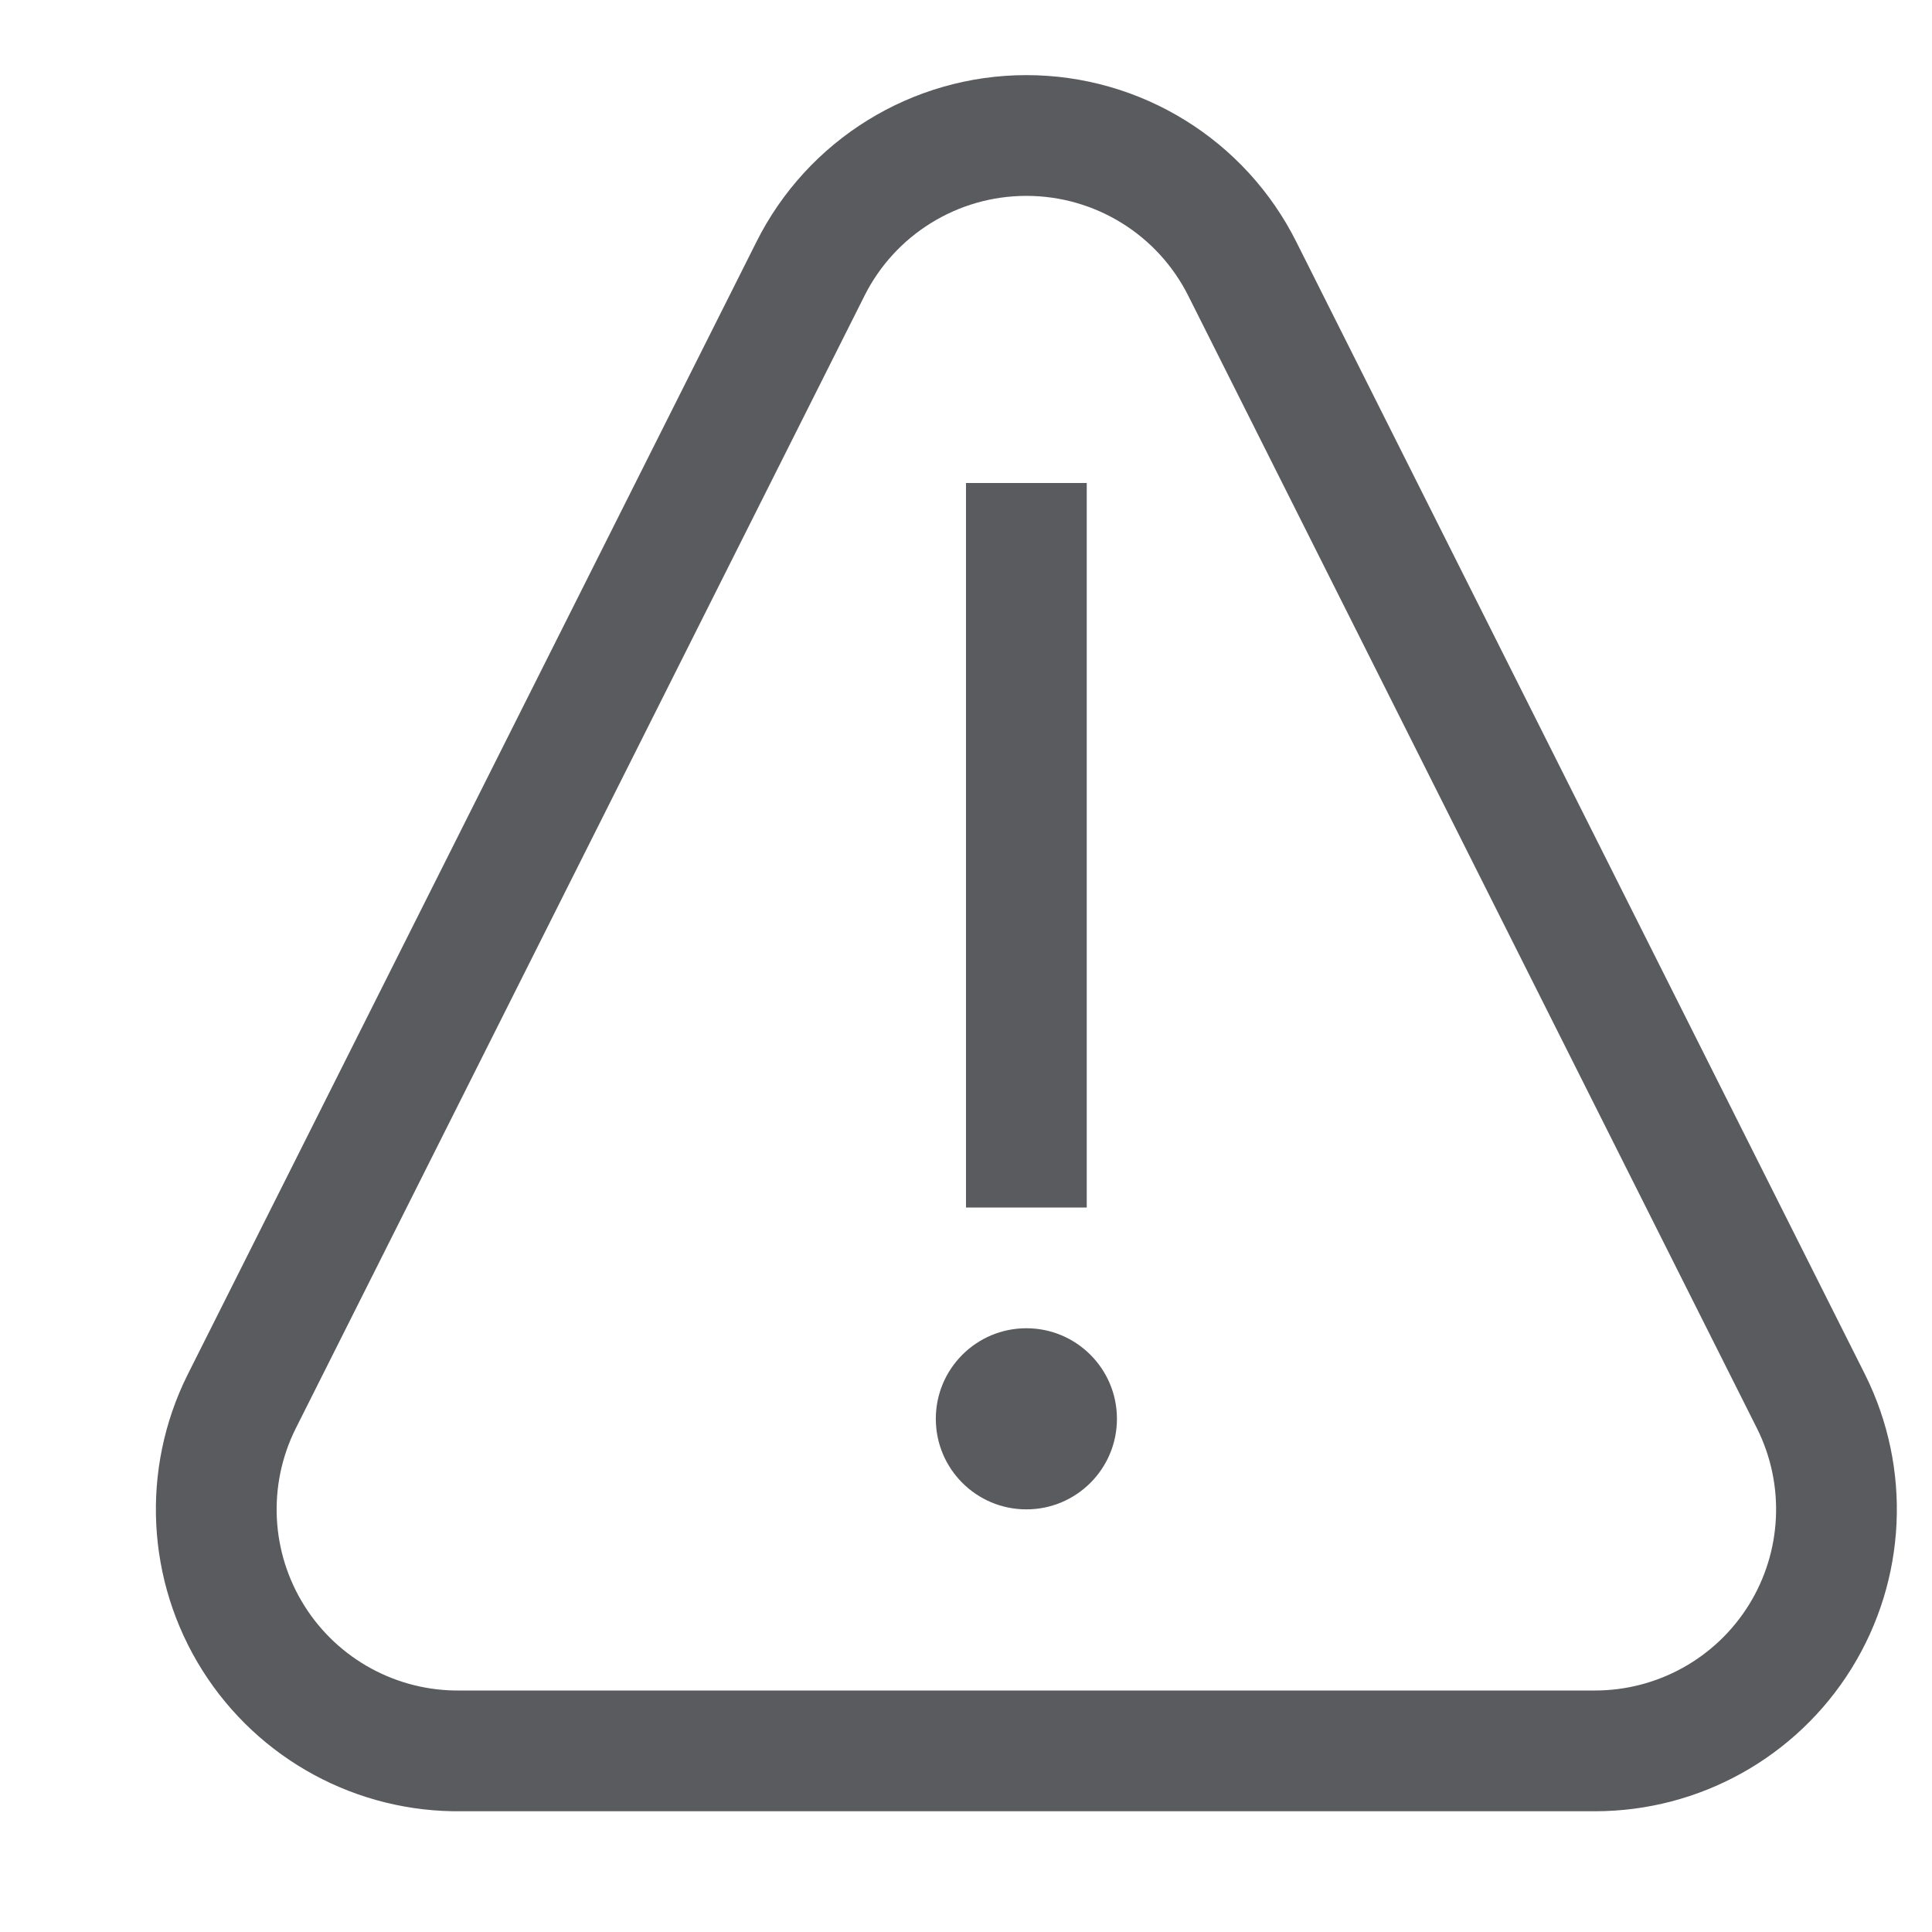
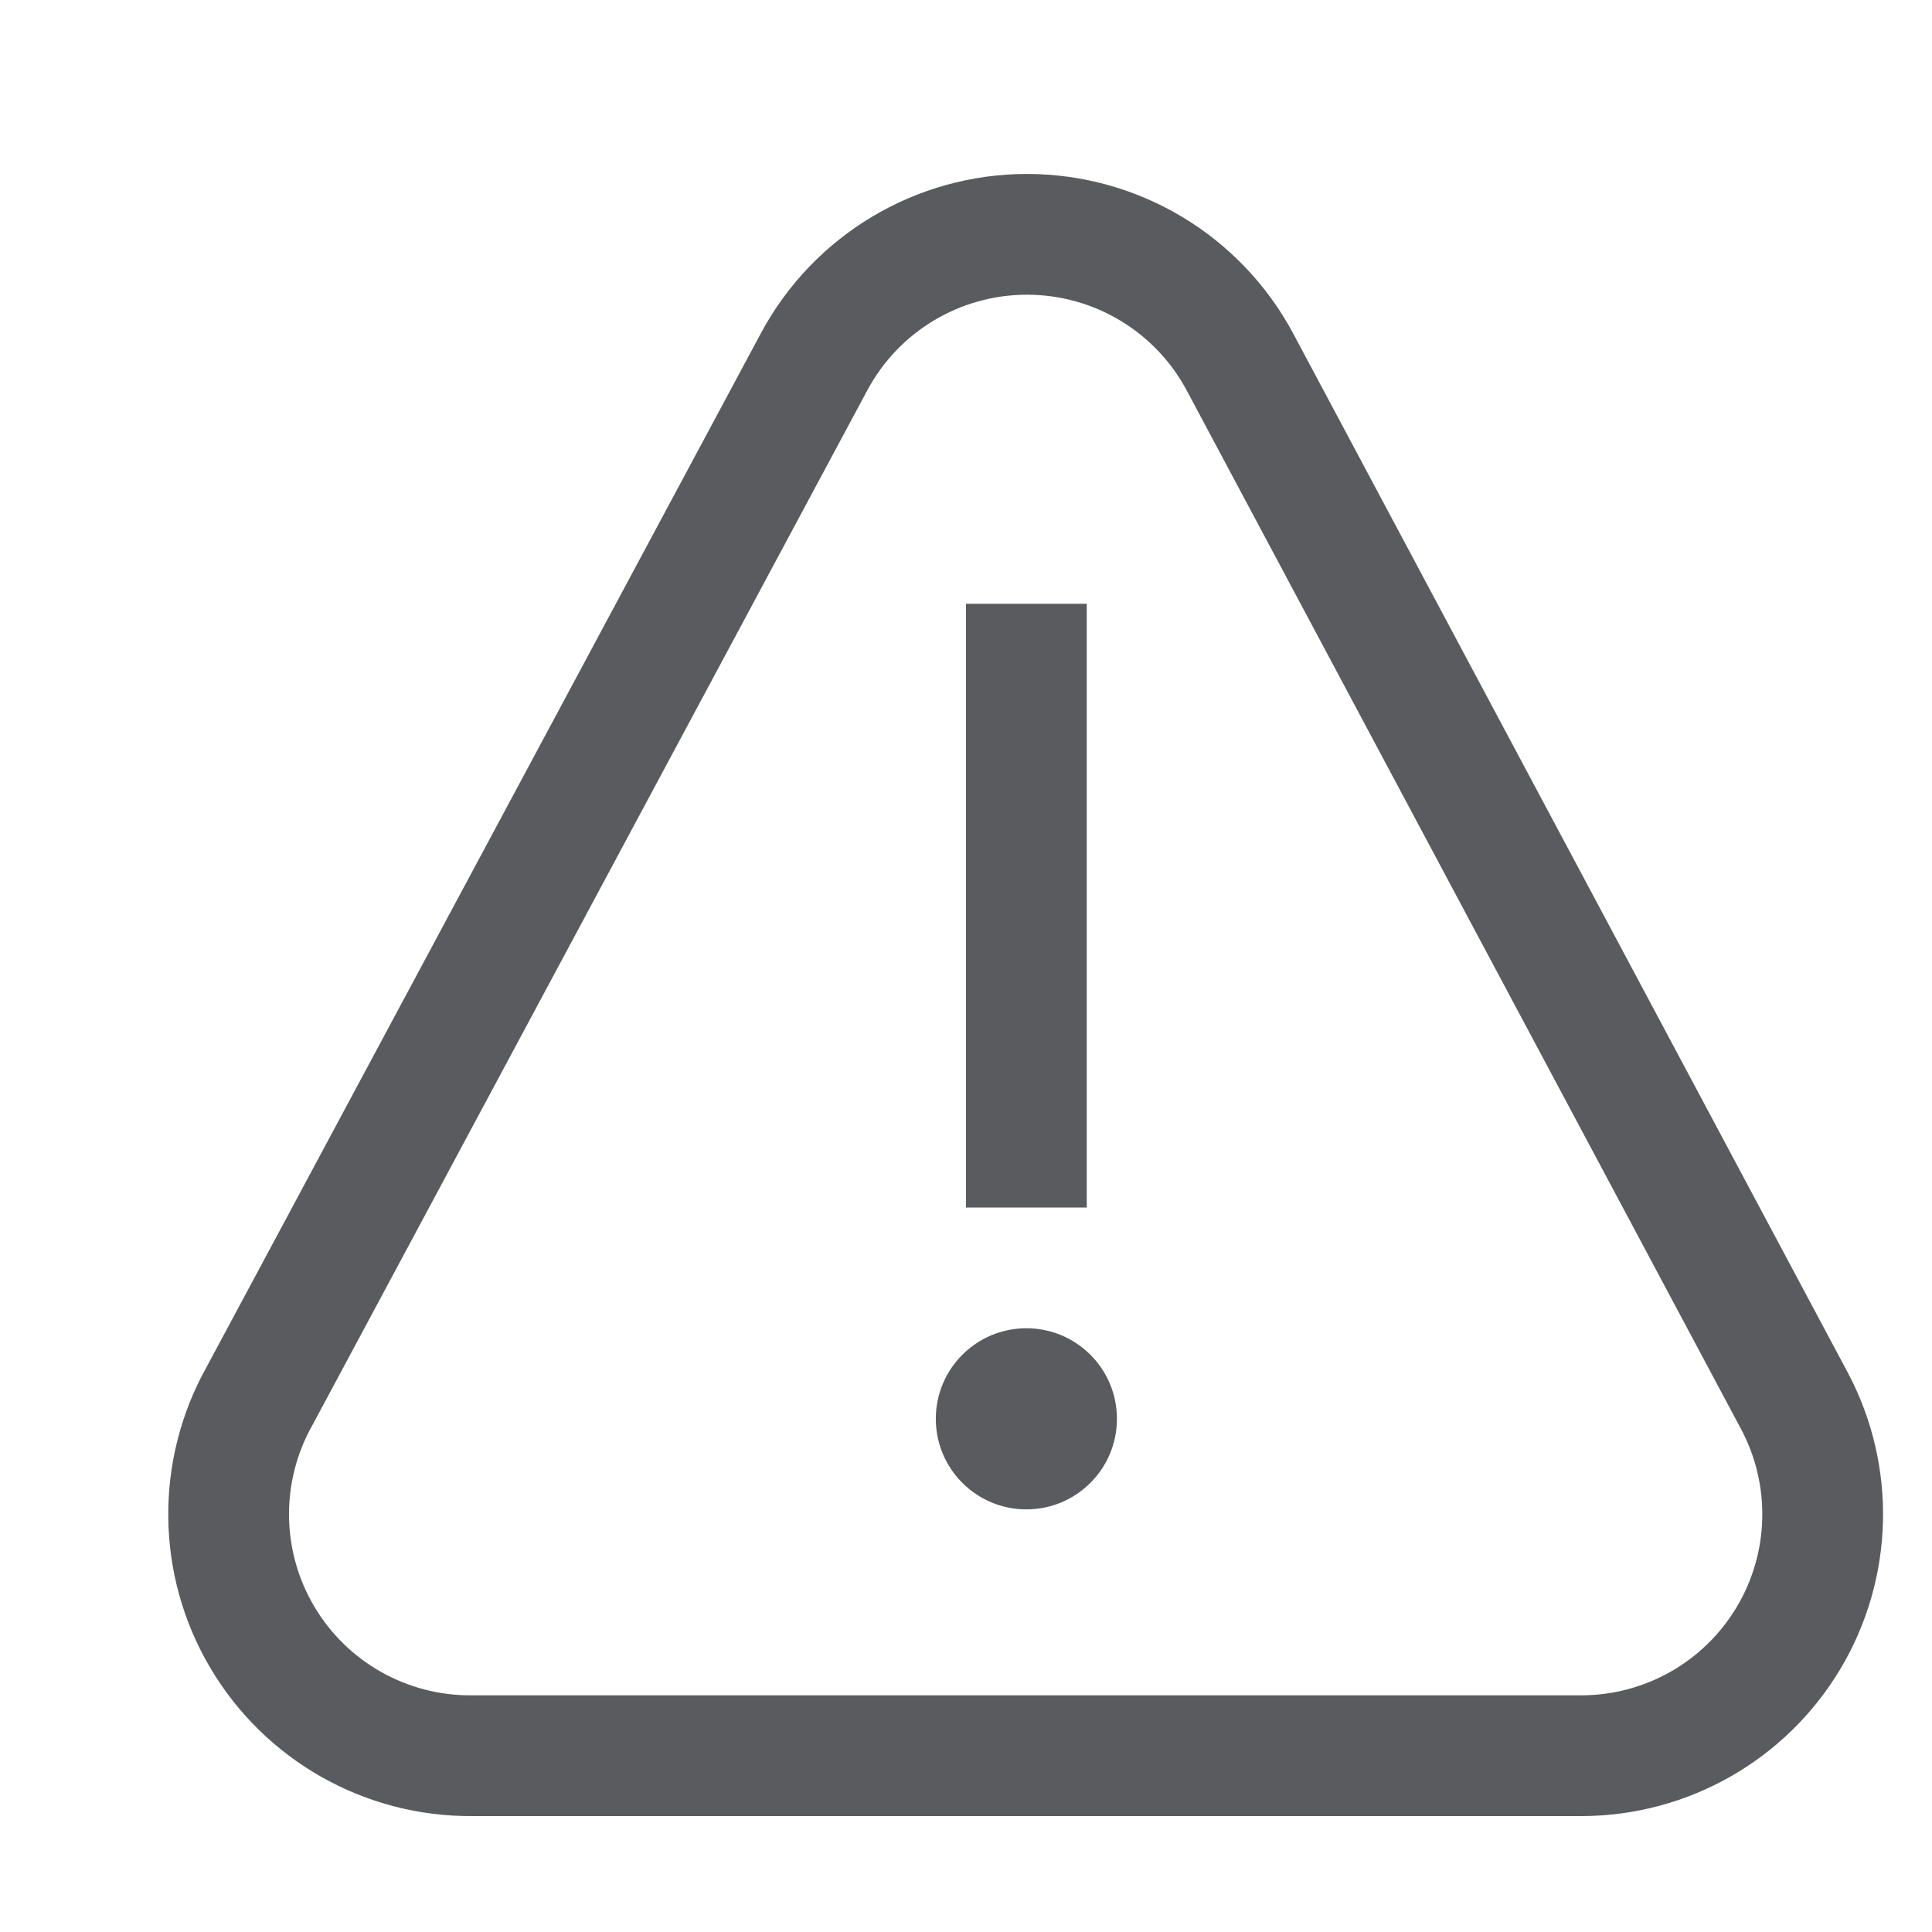
<svg xmlns="http://www.w3.org/2000/svg" id="Layer_1" data-name="Layer 1" viewBox="0 0 16 16">
-   <path d="M2,11.61,6.71,2.23a2,2,0,0,1,3.58,0L15,11.61a2,2,0,0,1-1.79,2.89H3.82A2,2,0,0,1,2,11.61Z" style="fill:none;stroke:#5a5b5e;stroke-linecap:square;stroke-linejoin:round" />
-   <line x1="8.5" y1="10" x2="8.5" y2="4" style="fill:none;stroke:#5a5b5e;stroke-linejoin:round" />
+   <path d="M2.15,11.56,6.74,3a2,2,0,0,1,3.53,0l4.59,8.6a2,2,0,0,1-1.76,2.94H3.91A2,2,0,0,1,2.15,11.56Z" style="fill:none;stroke:#5a5b5e;stroke-linecap:square;stroke-linejoin:round" />
+   <line x1="8.5" y1="10" x2="8.5" y2="5" style="fill:none;stroke:#5a5b5e;stroke-linejoin:round" />
  <circle cx="8.5" cy="11.75" r="0.25" style="fill:#112" />
  <path d="M8.5,11a.75.75,0,1,0,.75.75A.75.75,0,0,0,8.5,11Z" style="fill:#5a5b5e" />
</svg>
